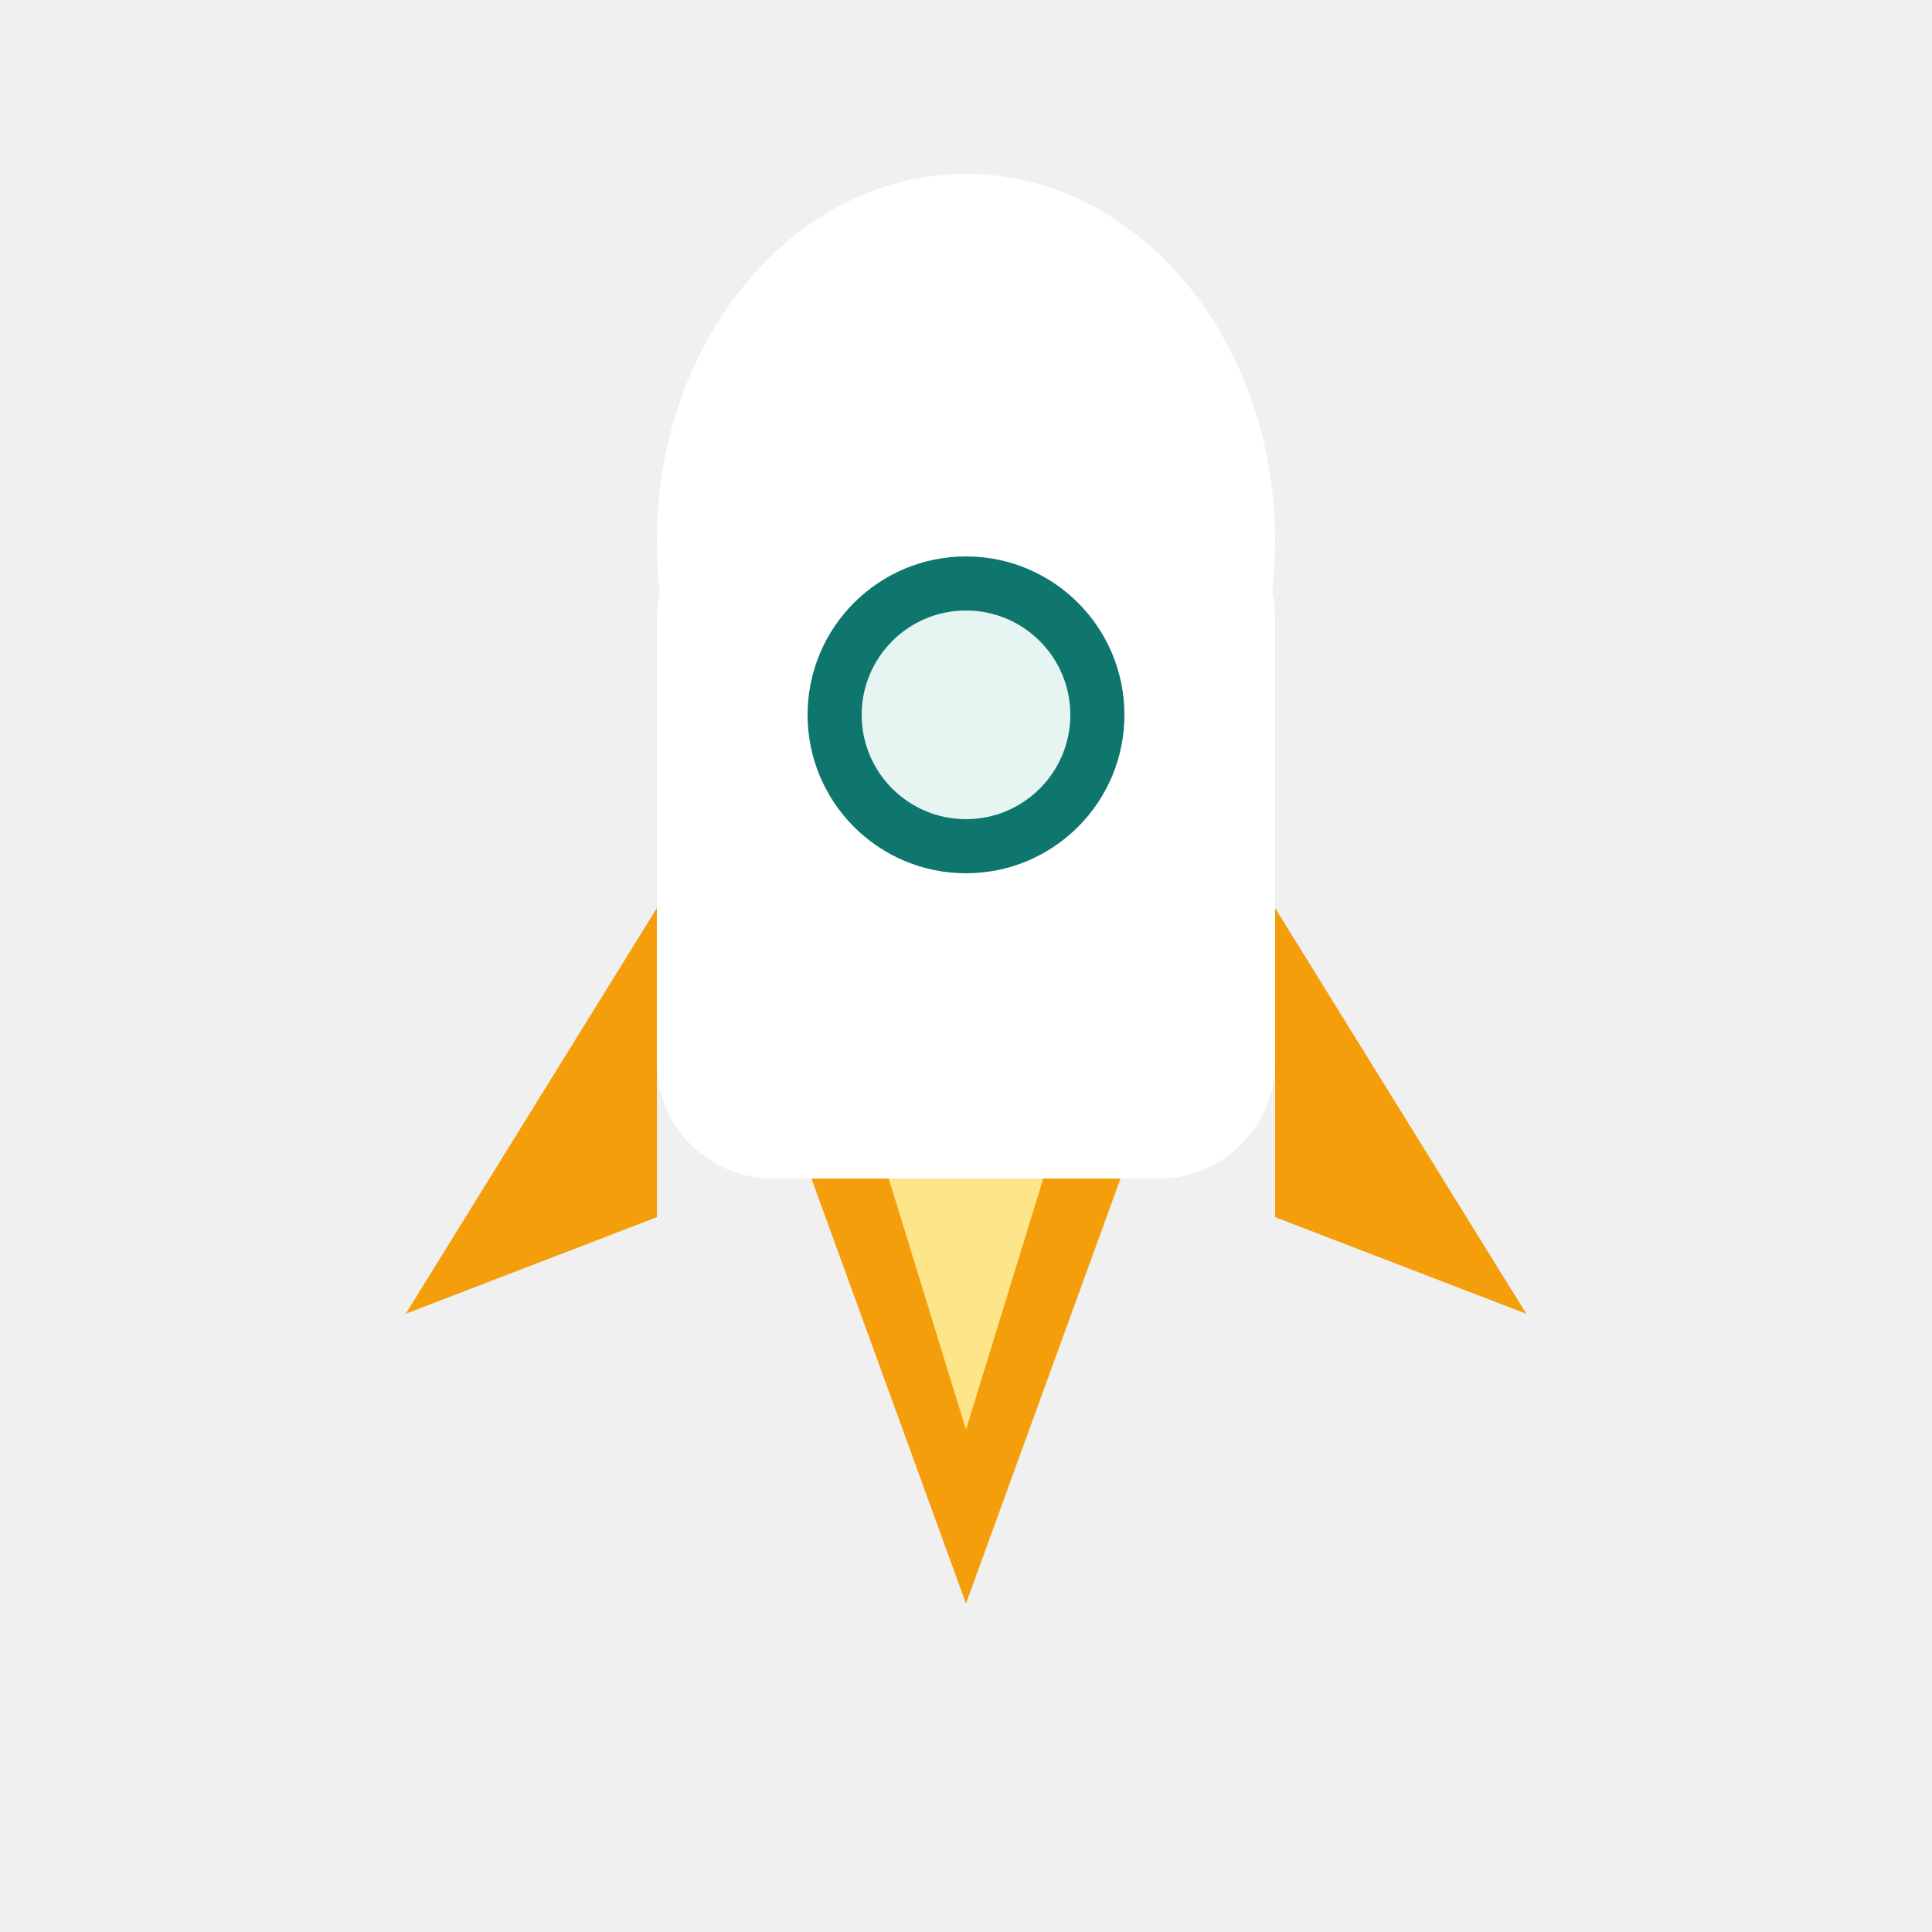
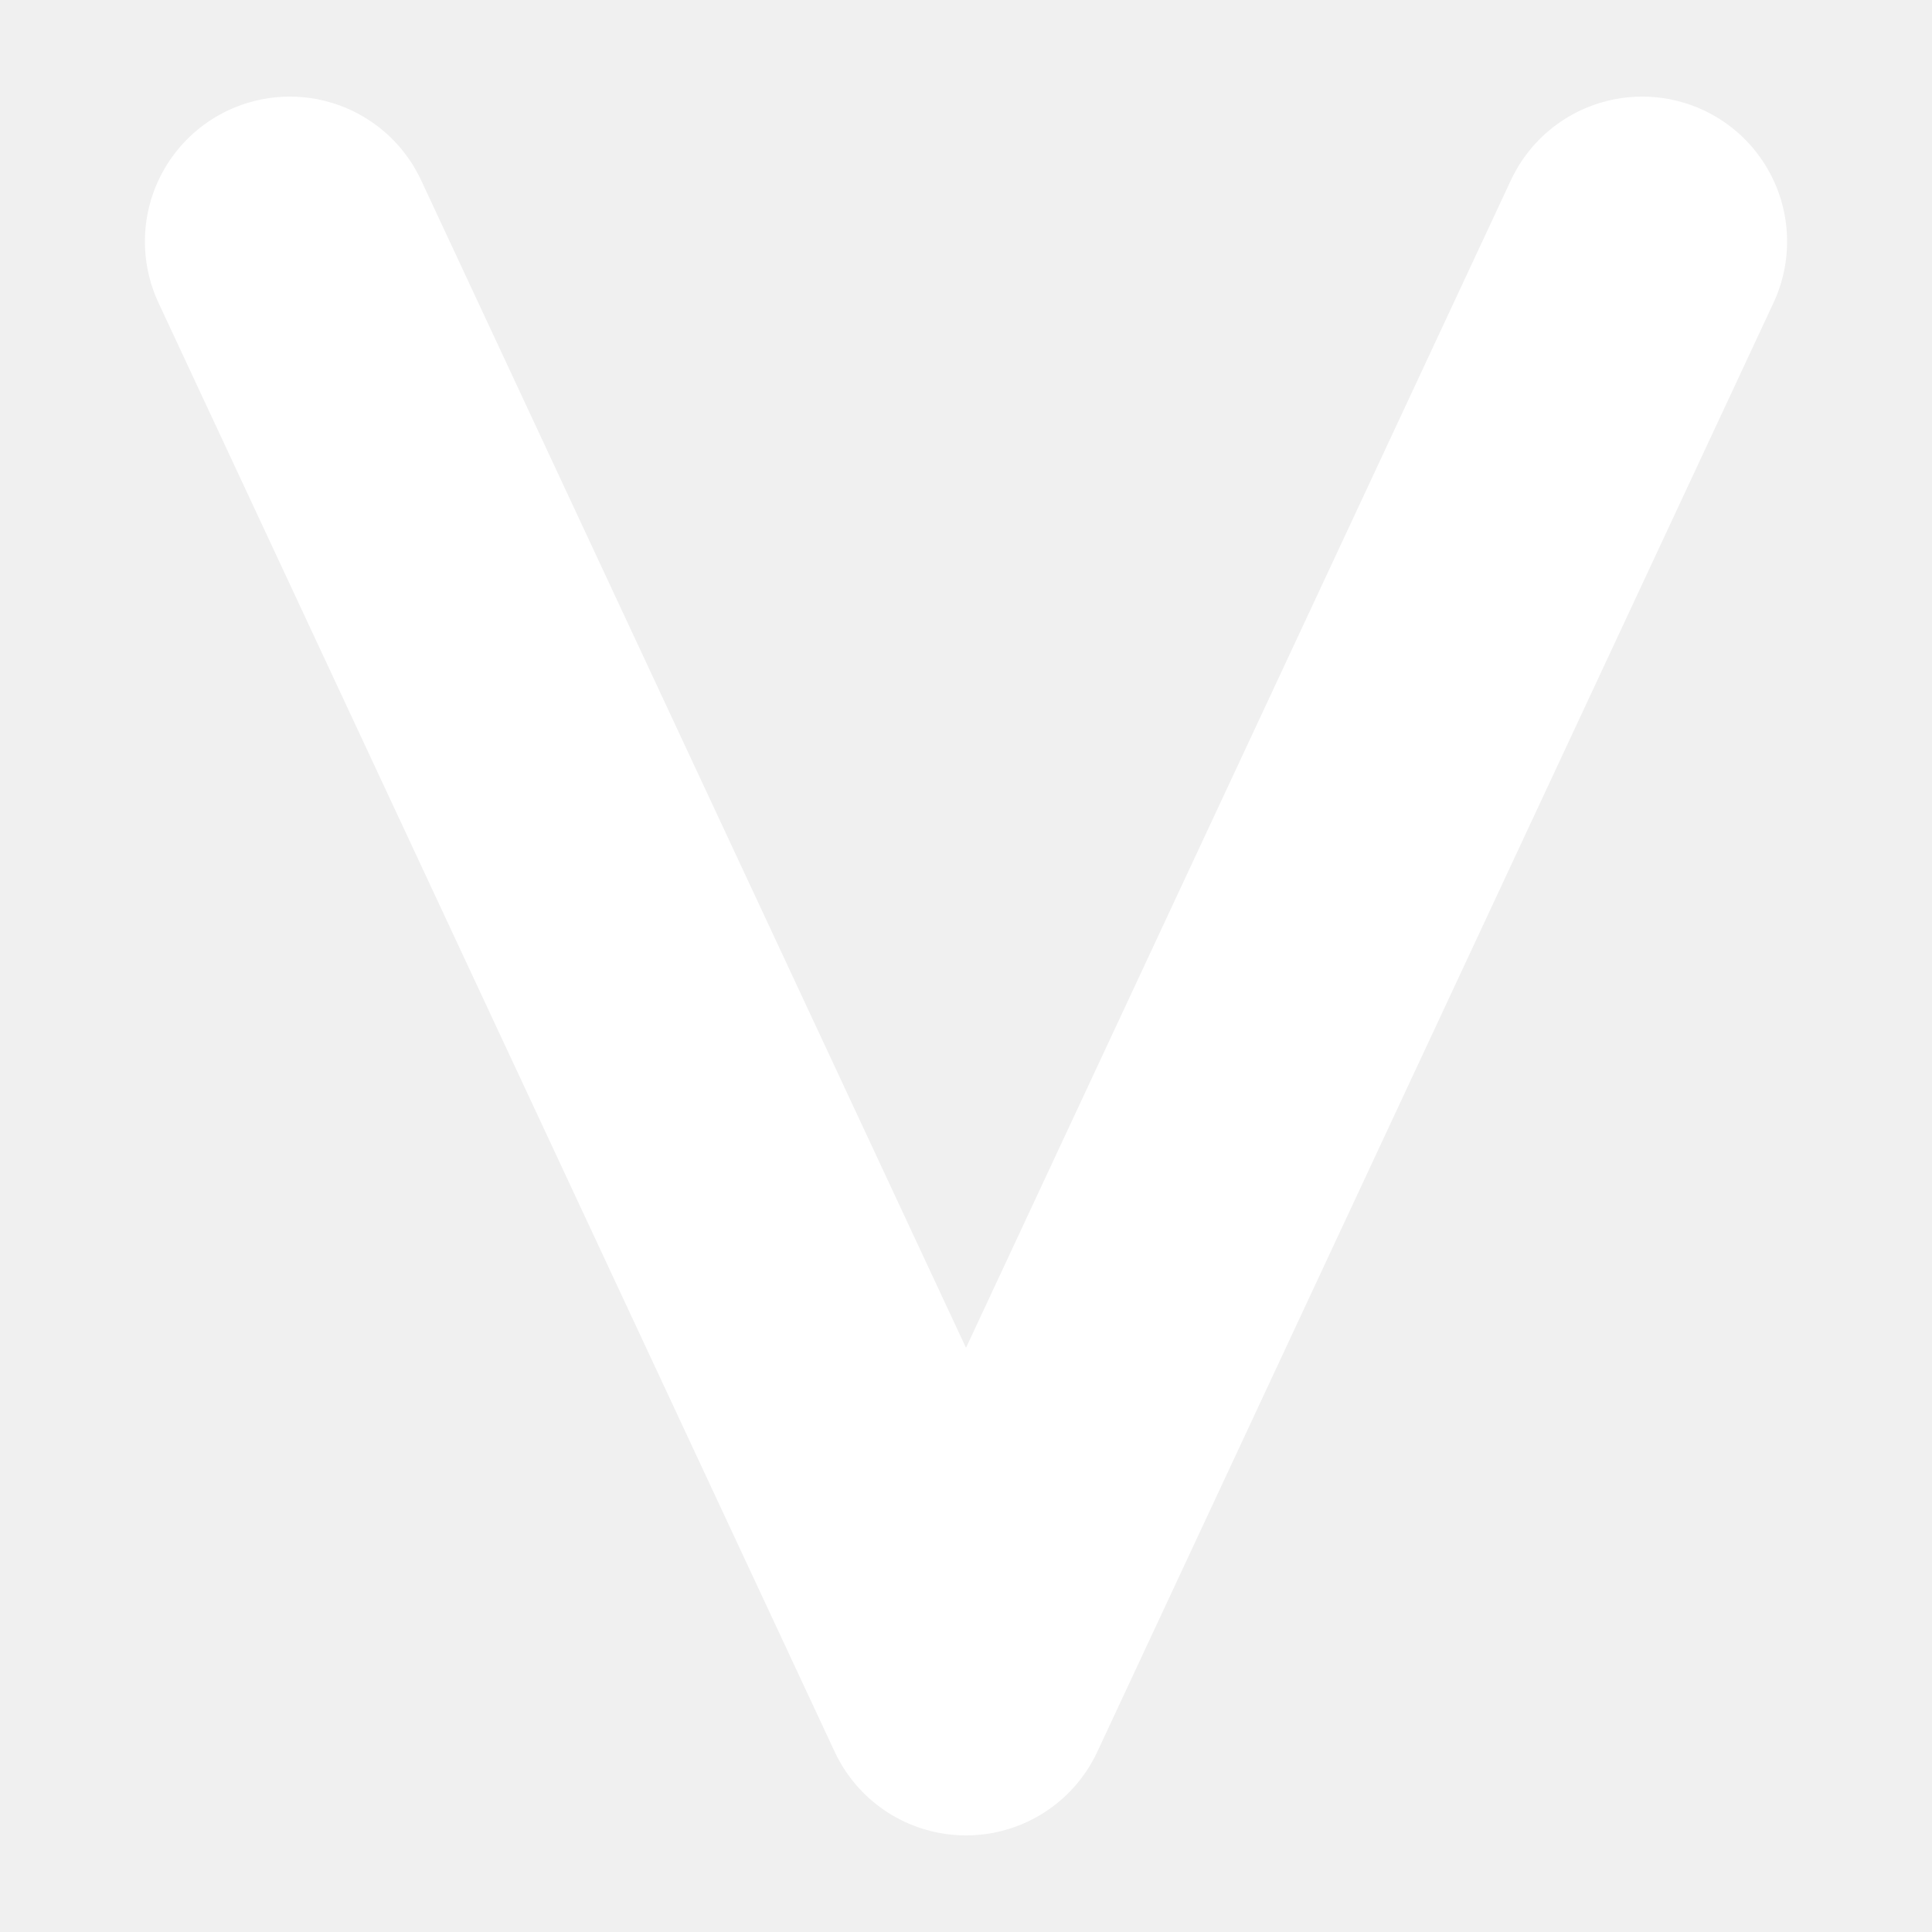
- <svg xmlns="http://www.w3.org/2000/svg" viewBox="0 0 100 100" role="img" aria-label="Villela Kids">
-   <ellipse cx="50" cy="28" rx="16" ry="19" fill="#FFFFFF" />
-   <rect x="34" y="26" width="32" height="35" rx="6" fill="#FFFFFF" />
-   <circle cx="50" cy="37" r="8.2" fill="#0F766E" />
-   <circle cx="50" cy="37" r="5.4" fill="#E6F4F2" />
-   <polygon points="34,47 21,68 34,63" fill="#F59E0B" />
-   <polygon points="66,47 79,68 66,63" fill="#F59E0B" />
-   <polygon points="42,61 50,83 58,61" fill="#F59E0B" />
-   <polygon points="46,61 50,74 54,61" fill="#FDE68A" />
+ <svg xmlns="http://www.w3.org/2000/svg" viewBox="0 0 120 120" role="img" aria-label="Invente">
+   <polyline points="18,15 60,105 102,15" fill="none" stroke="#FFFFFF" stroke-width="18" stroke-linecap="round" stroke-linejoin="round" />
</svg>
